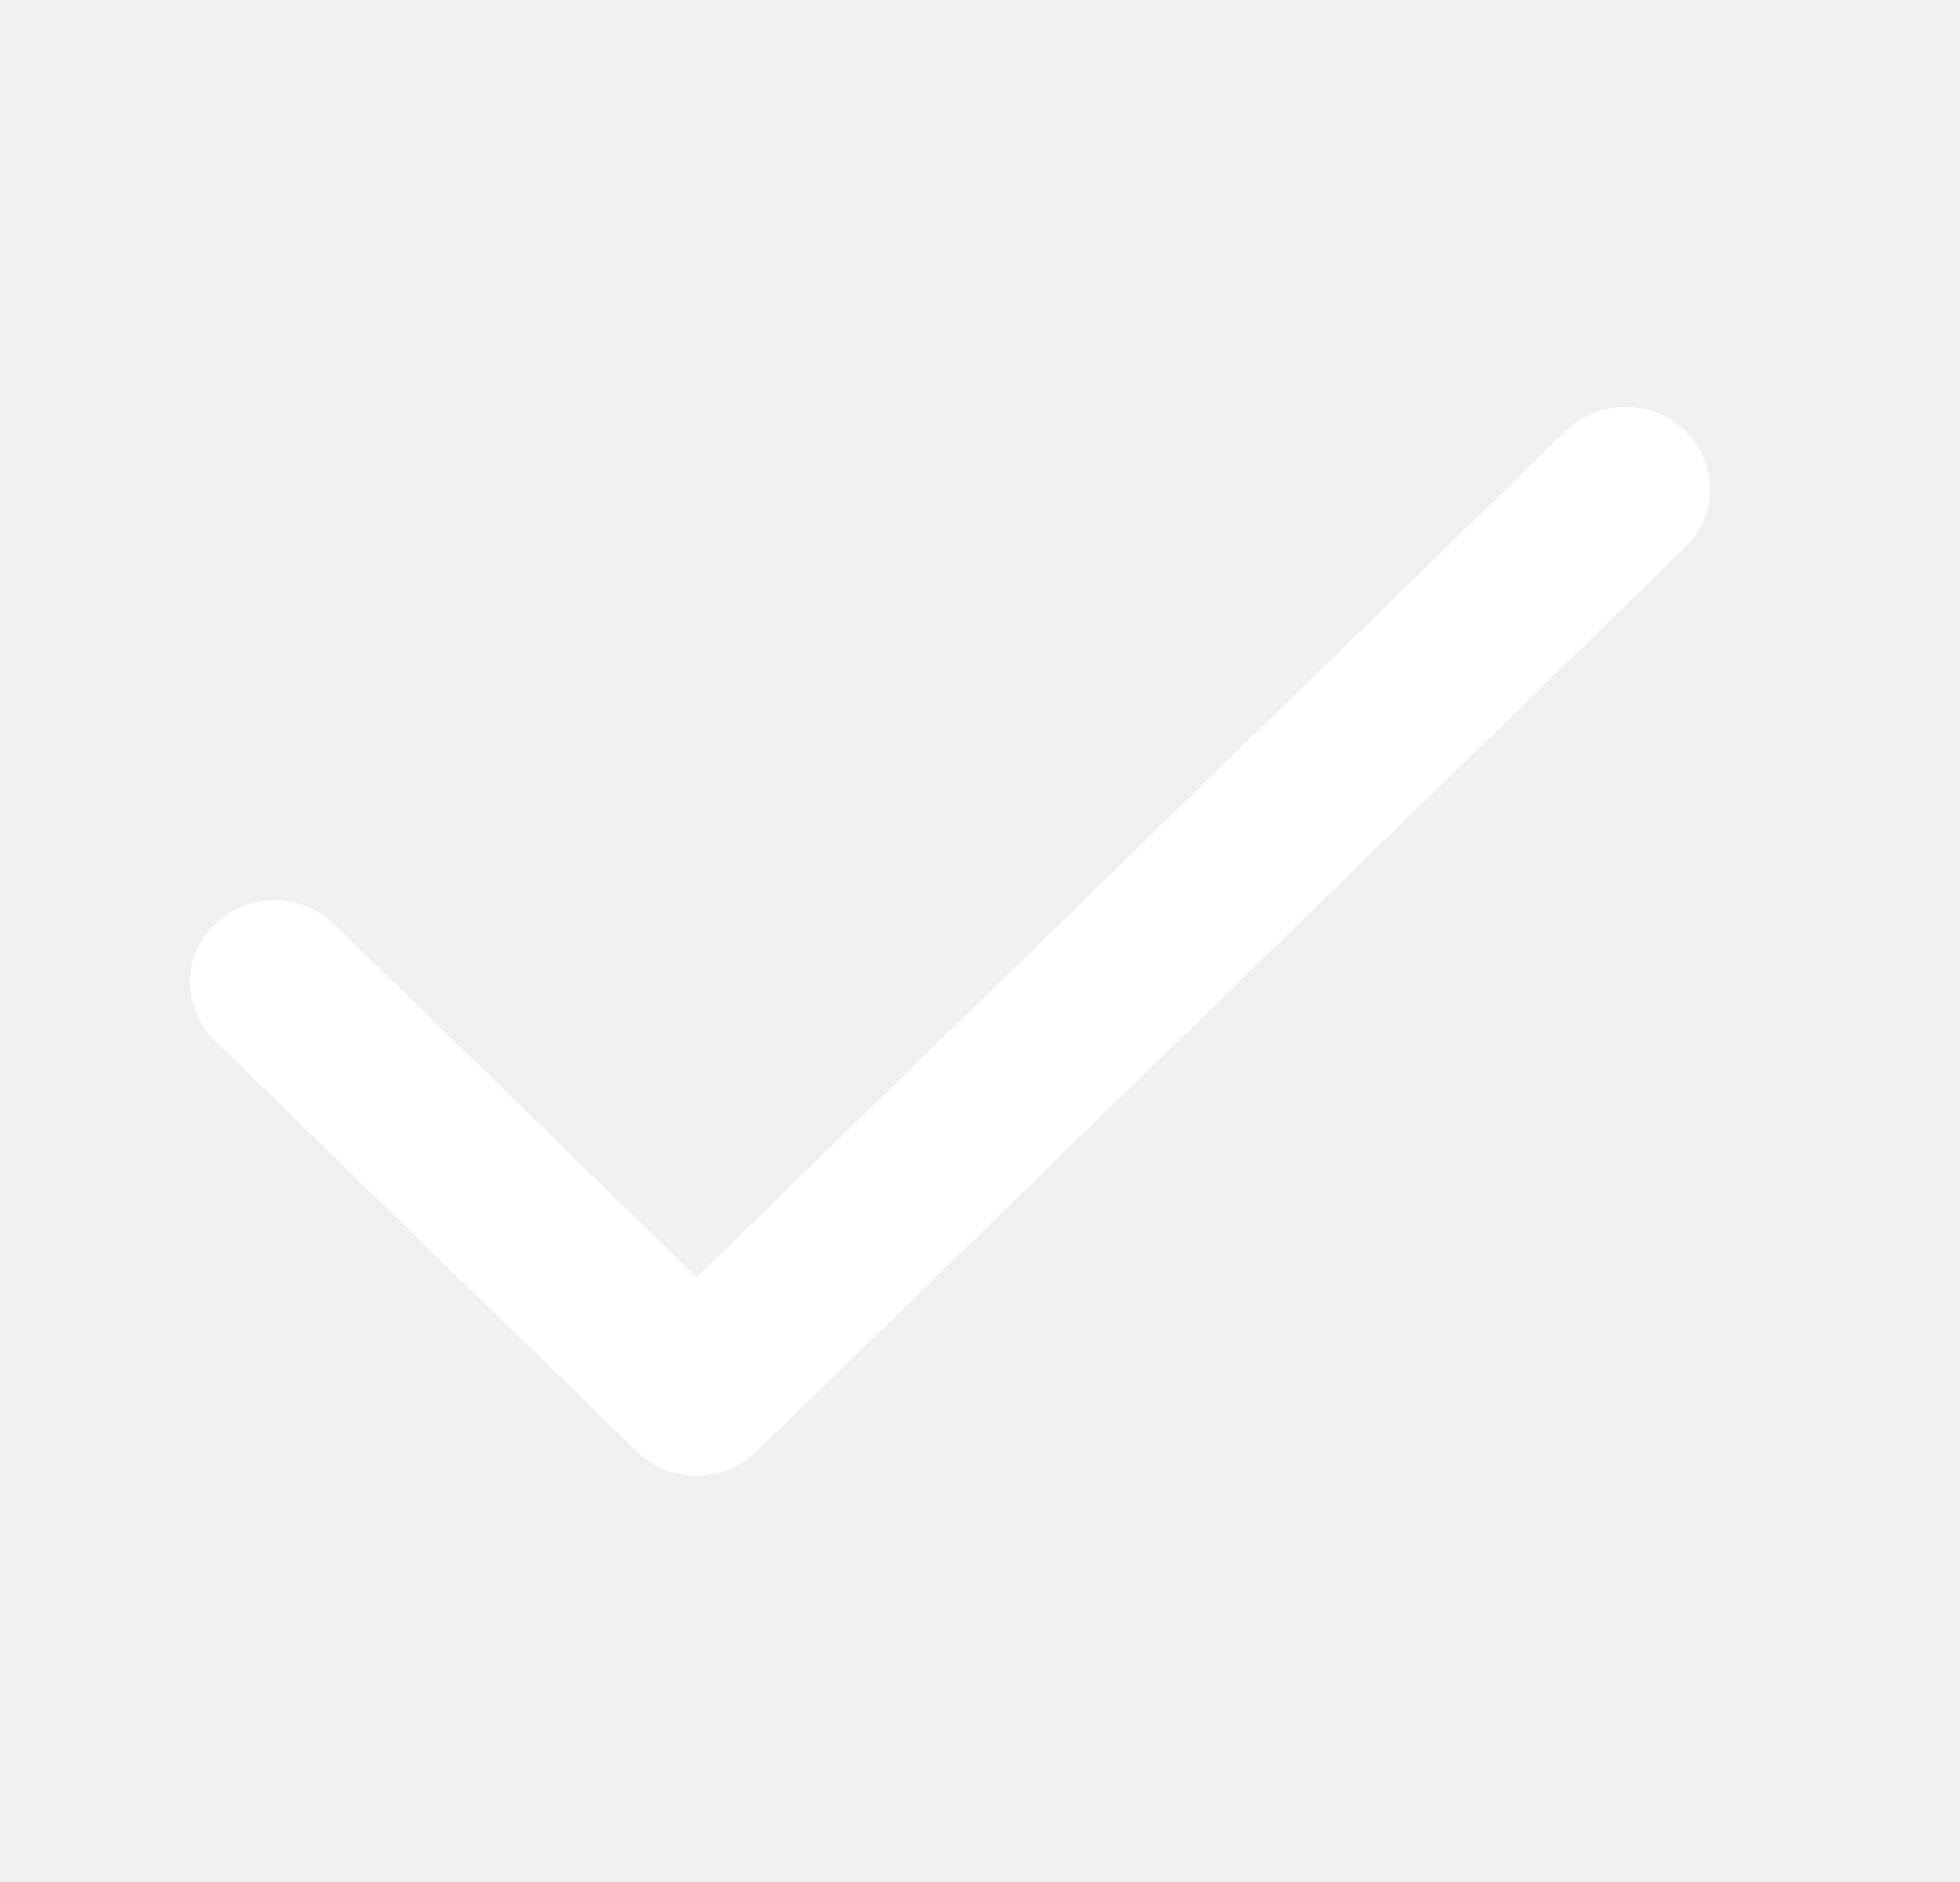
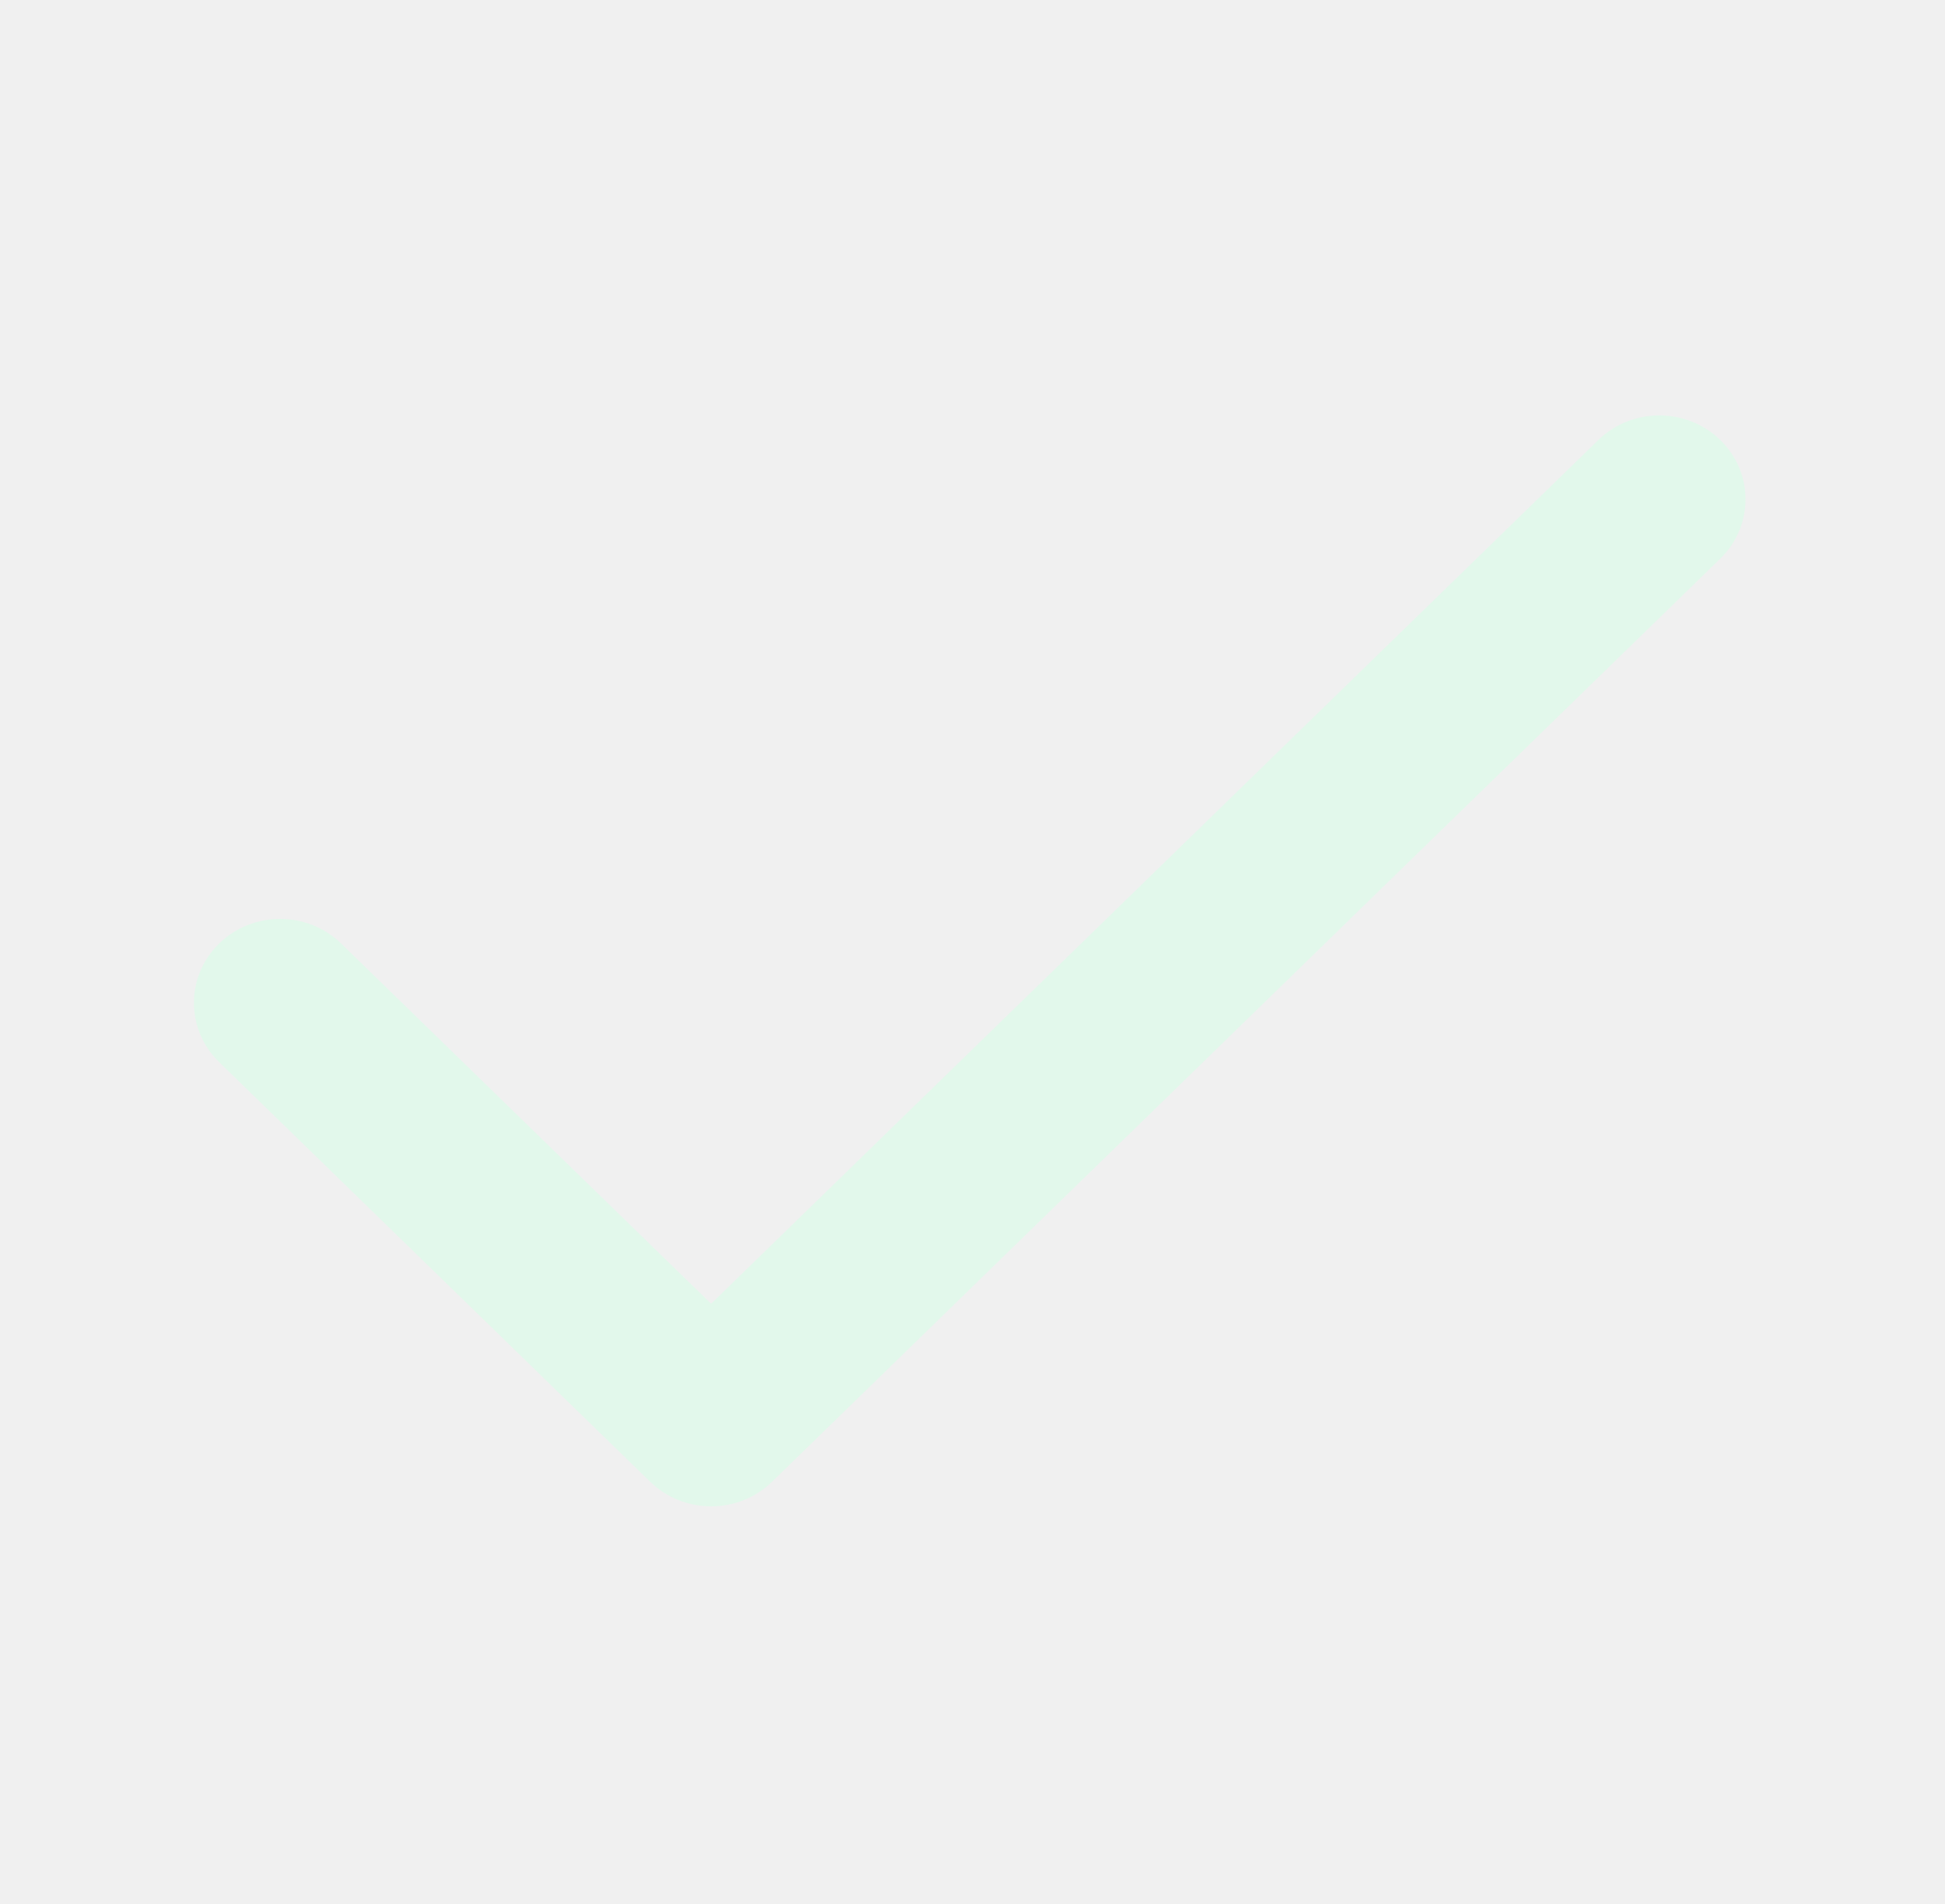
- <svg xmlns="http://www.w3.org/2000/svg" width="25" height="24" viewBox="0 0 25 24" fill="none">
-   <mask id="mask0" mask-type="alpha" maskUnits="userSpaceOnUse" x="2" y="5" width="20" height="14">
-     <path d="M4.262 11.787C3.842 11.378 3.16 11.378 2.739 11.787C2.319 12.197 2.319 12.86 2.739 13.27L8.125 18.512C8.545 18.921 9.227 18.921 9.648 18.512L21.495 6.979C21.916 6.57 21.916 5.906 21.495 5.497C21.075 5.087 20.393 5.087 19.972 5.497L8.886 16.288L4.262 11.787Z" fill="white" />
+ <svg xmlns="http://www.w3.org/2000/svg" width="93" height="91" viewBox="0 0 93 91" fill="none">
+   <mask id="mask0" mask-type="alpha" maskUnits="userSpaceOnUse" x="9" y="19" width="75" height="54">
+     <path d="M16.309 45.107C14.7 43.54 12.09 43.54 10.481 45.107C8.871 46.673 8.871 49.214 10.481 50.781L31.088 70.841C32.698 72.408 35.308 72.408 36.917 70.841L82.254 26.708C83.864 25.142 83.864 22.601 82.254 21.035C80.645 19.468 78.035 19.468 76.426 21.035L34.003 62.33L16.309 45.107Z" fill="white" />
  </mask>
  <g mask="url(#mask0)">
-     <path fill-rule="evenodd" clip-rule="evenodd" d="M0 0H24.234V23.59H0V0Z" fill="white" />
+     <path fill-rule="evenodd" clip-rule="evenodd" d="M0 0H92.735V90.271H0V0Z" fill="#E2F8EB" />
  </g>
</svg>
